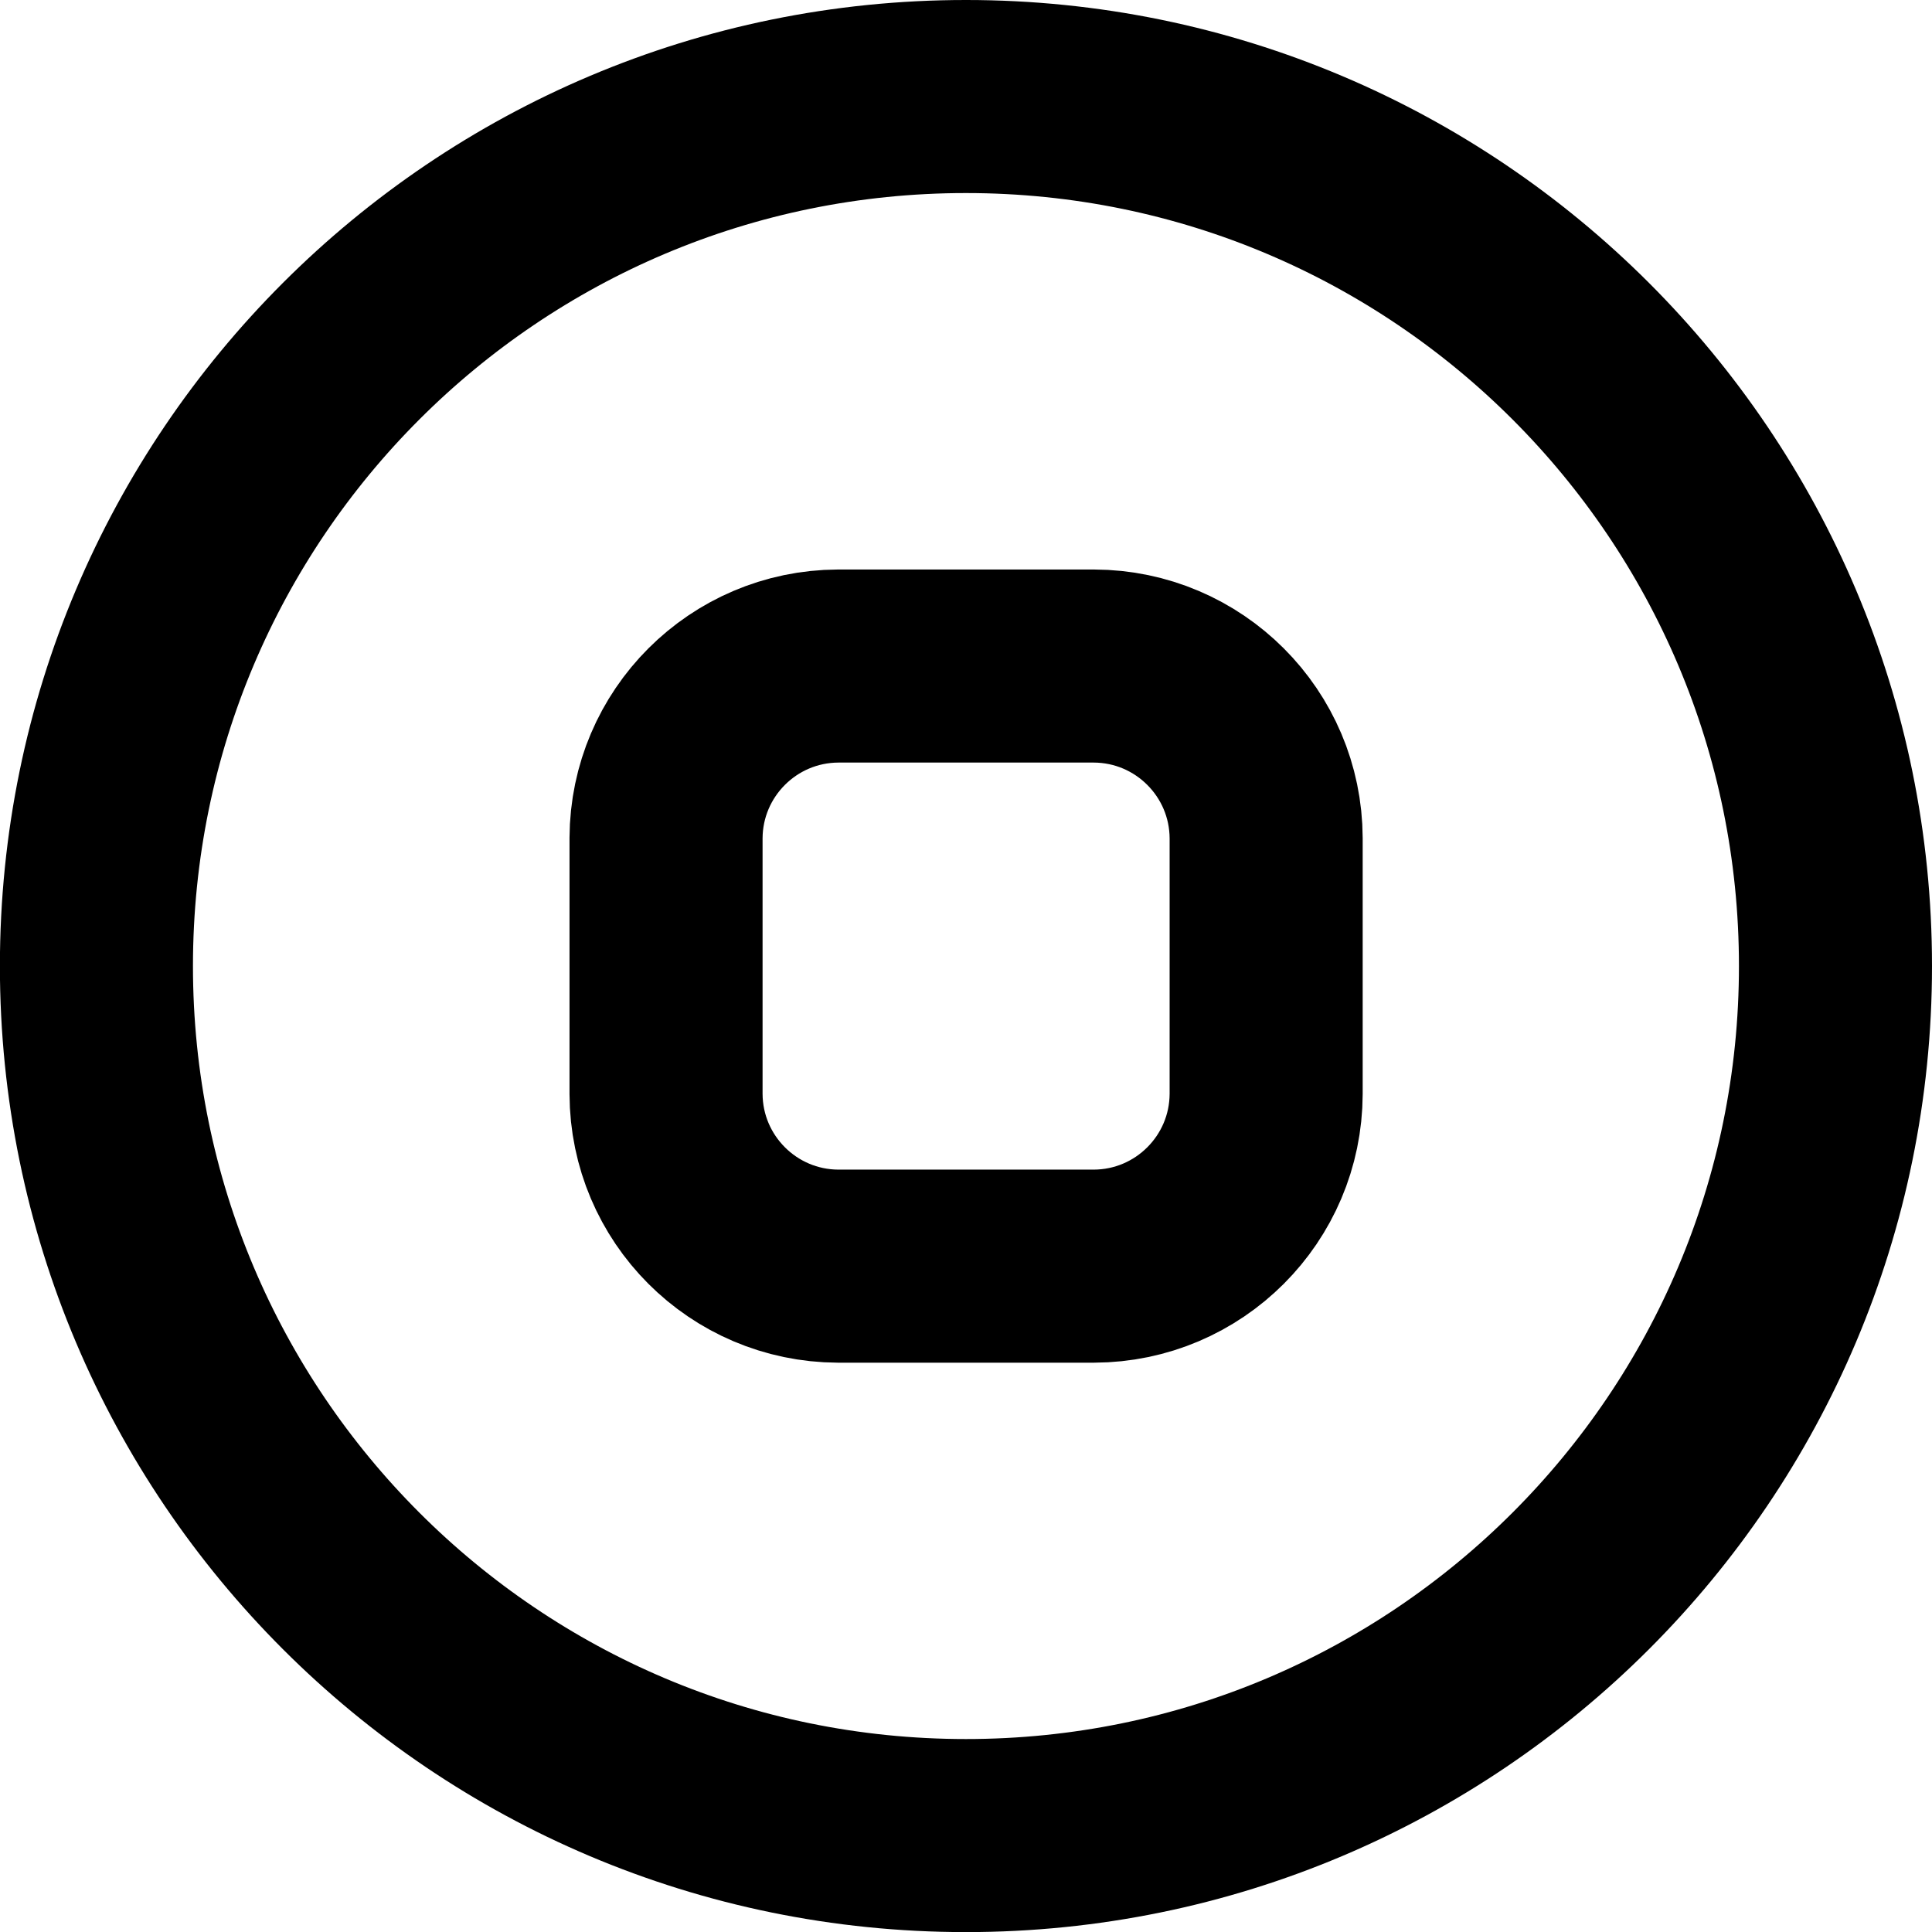
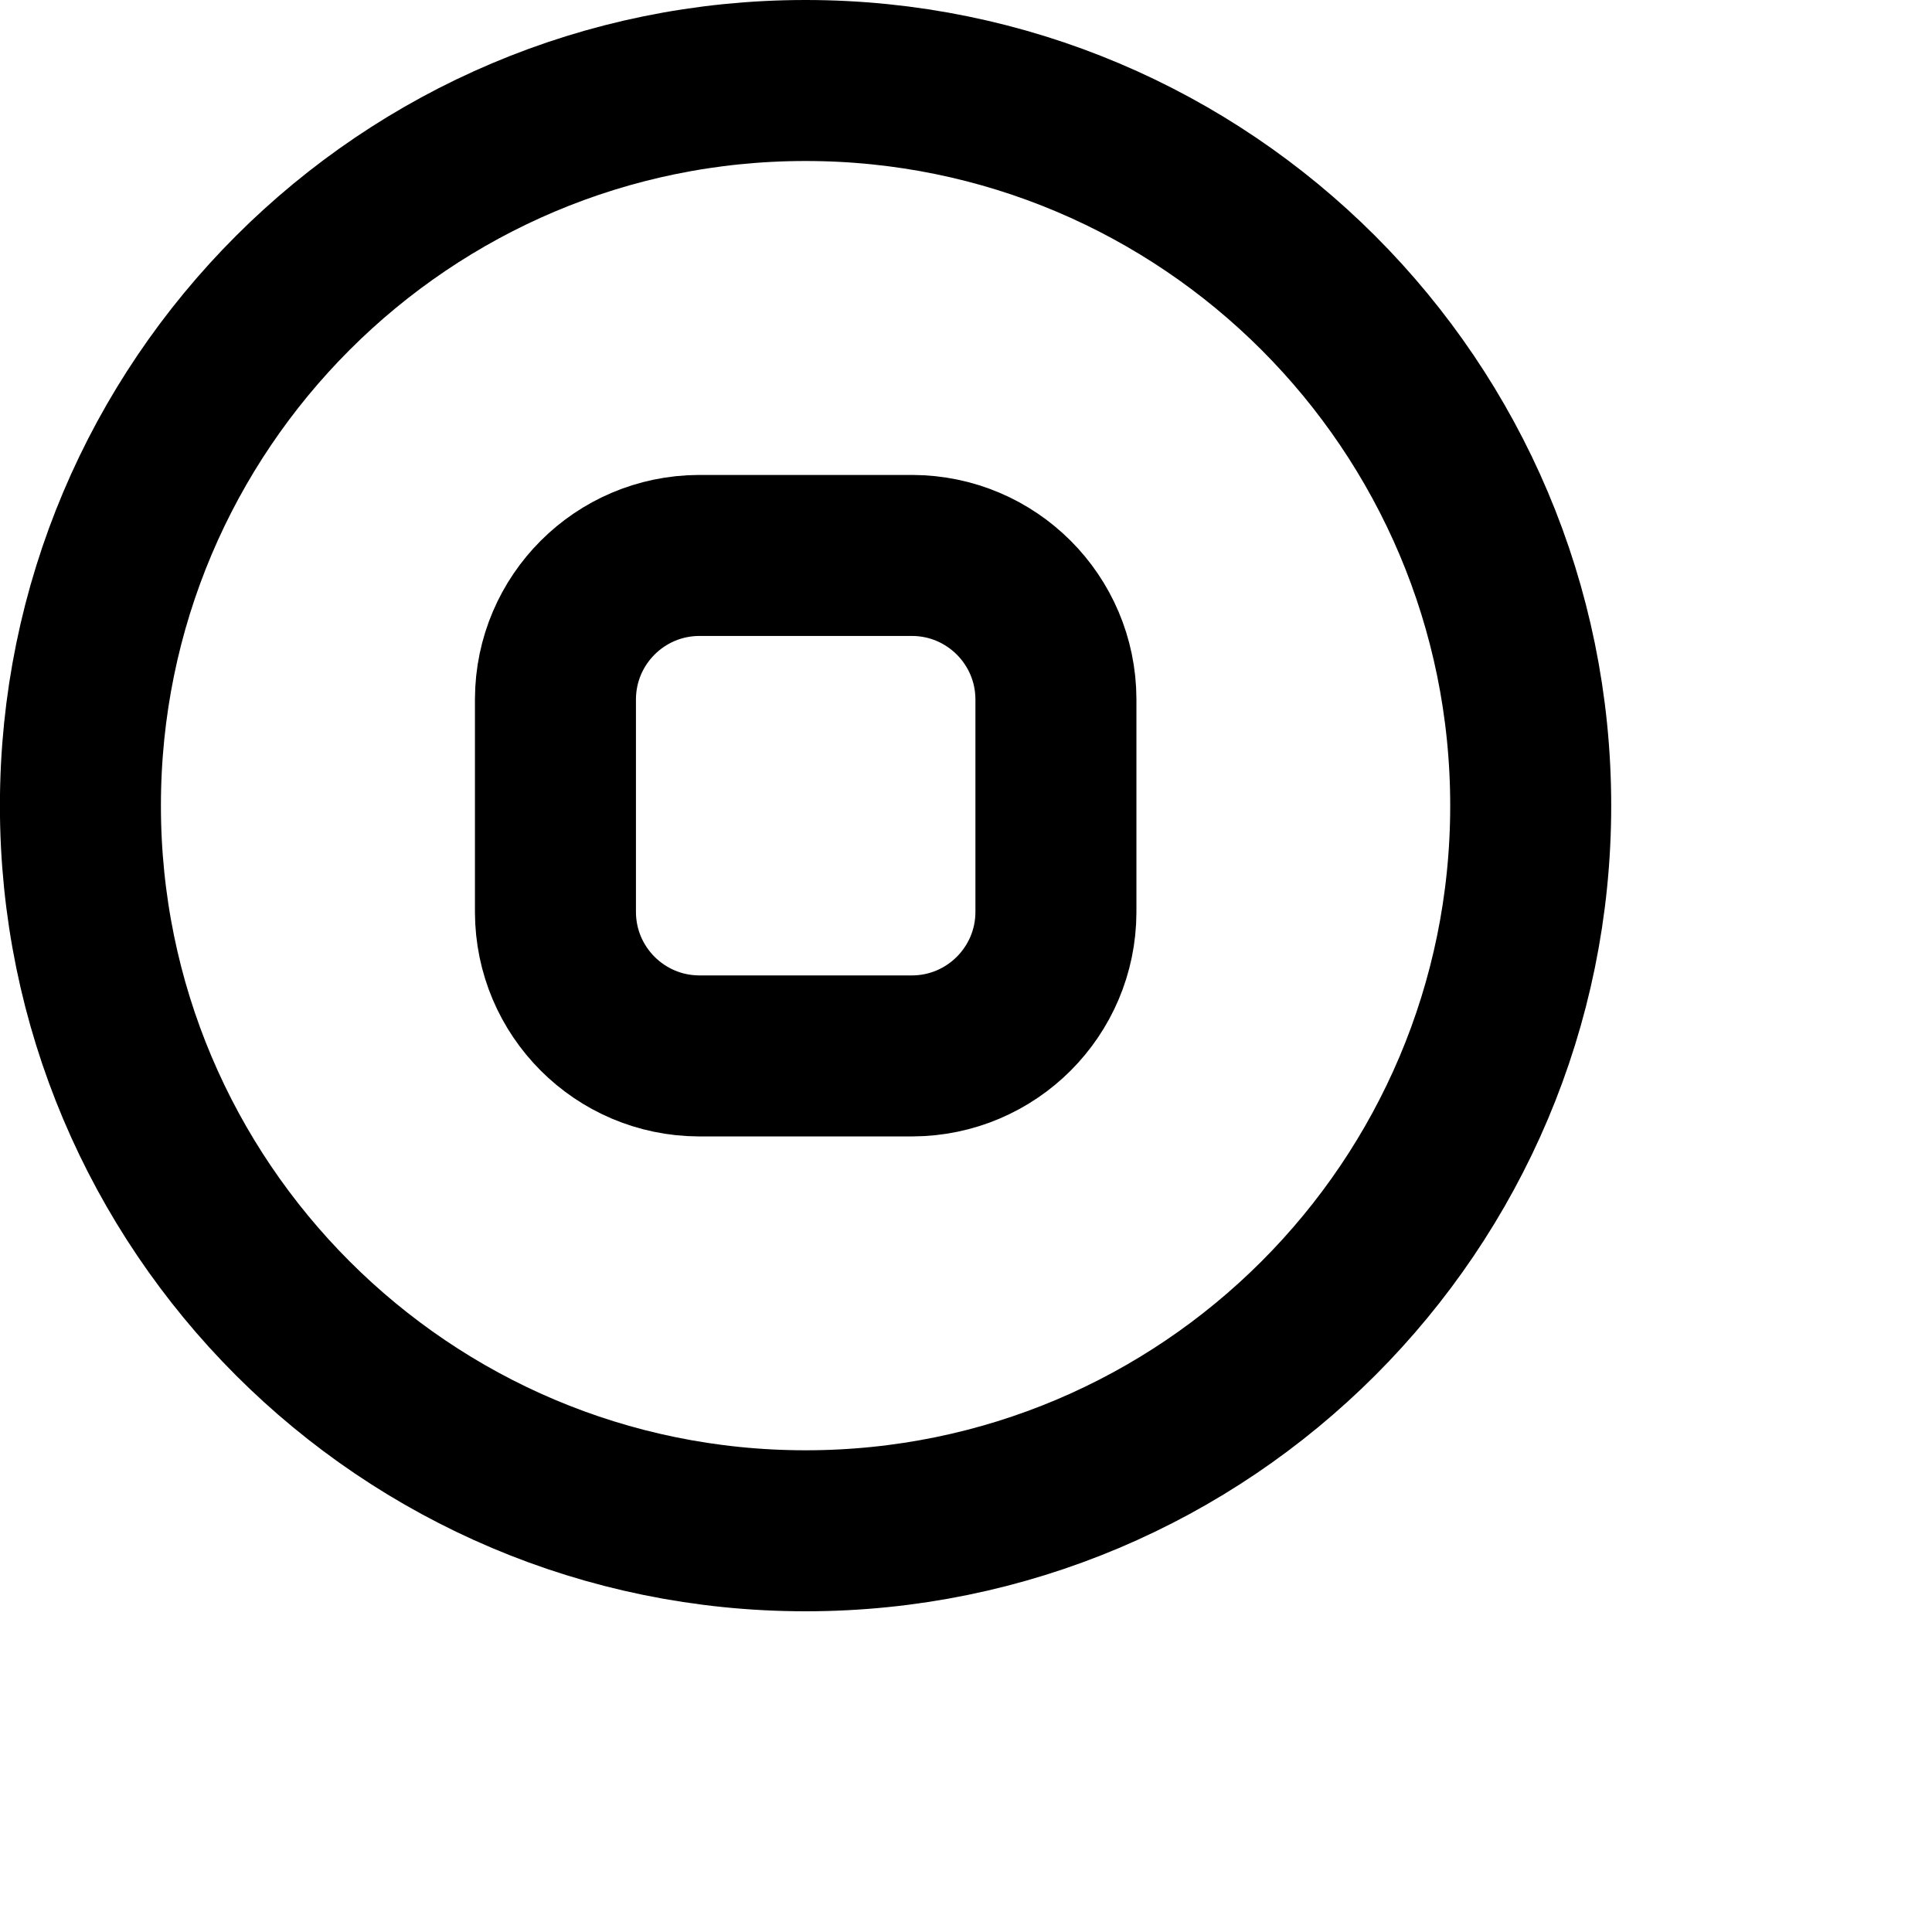
- <svg xmlns="http://www.w3.org/2000/svg" viewBox="0 0 20.015 20.015" width="24" height="24" stroke="currentColor">
+ <svg xmlns="http://www.w3.org/2000/svg" viewBox="0 0 24 24" width="24" height="24" stroke="currentColor">
  <path d="M13.117,11.333a1.79,1.79,0,0,1-1.784,1.784H8.682A1.79,1.79,0,0,1,6.9,11.333V8.682A1.79,1.79,0,0,1,8.682,6.9h2.651a1.79,1.79,0,0,1,1.784,1.784ZM10.008,1a9.008,9.008,0,1,0,9.007,9.008A9.008,9.008,0,0,0,10.008,1Z" fill="none" stroke-linecap="round" stroke-linejoin="round" stroke-width="2" />
</svg>
